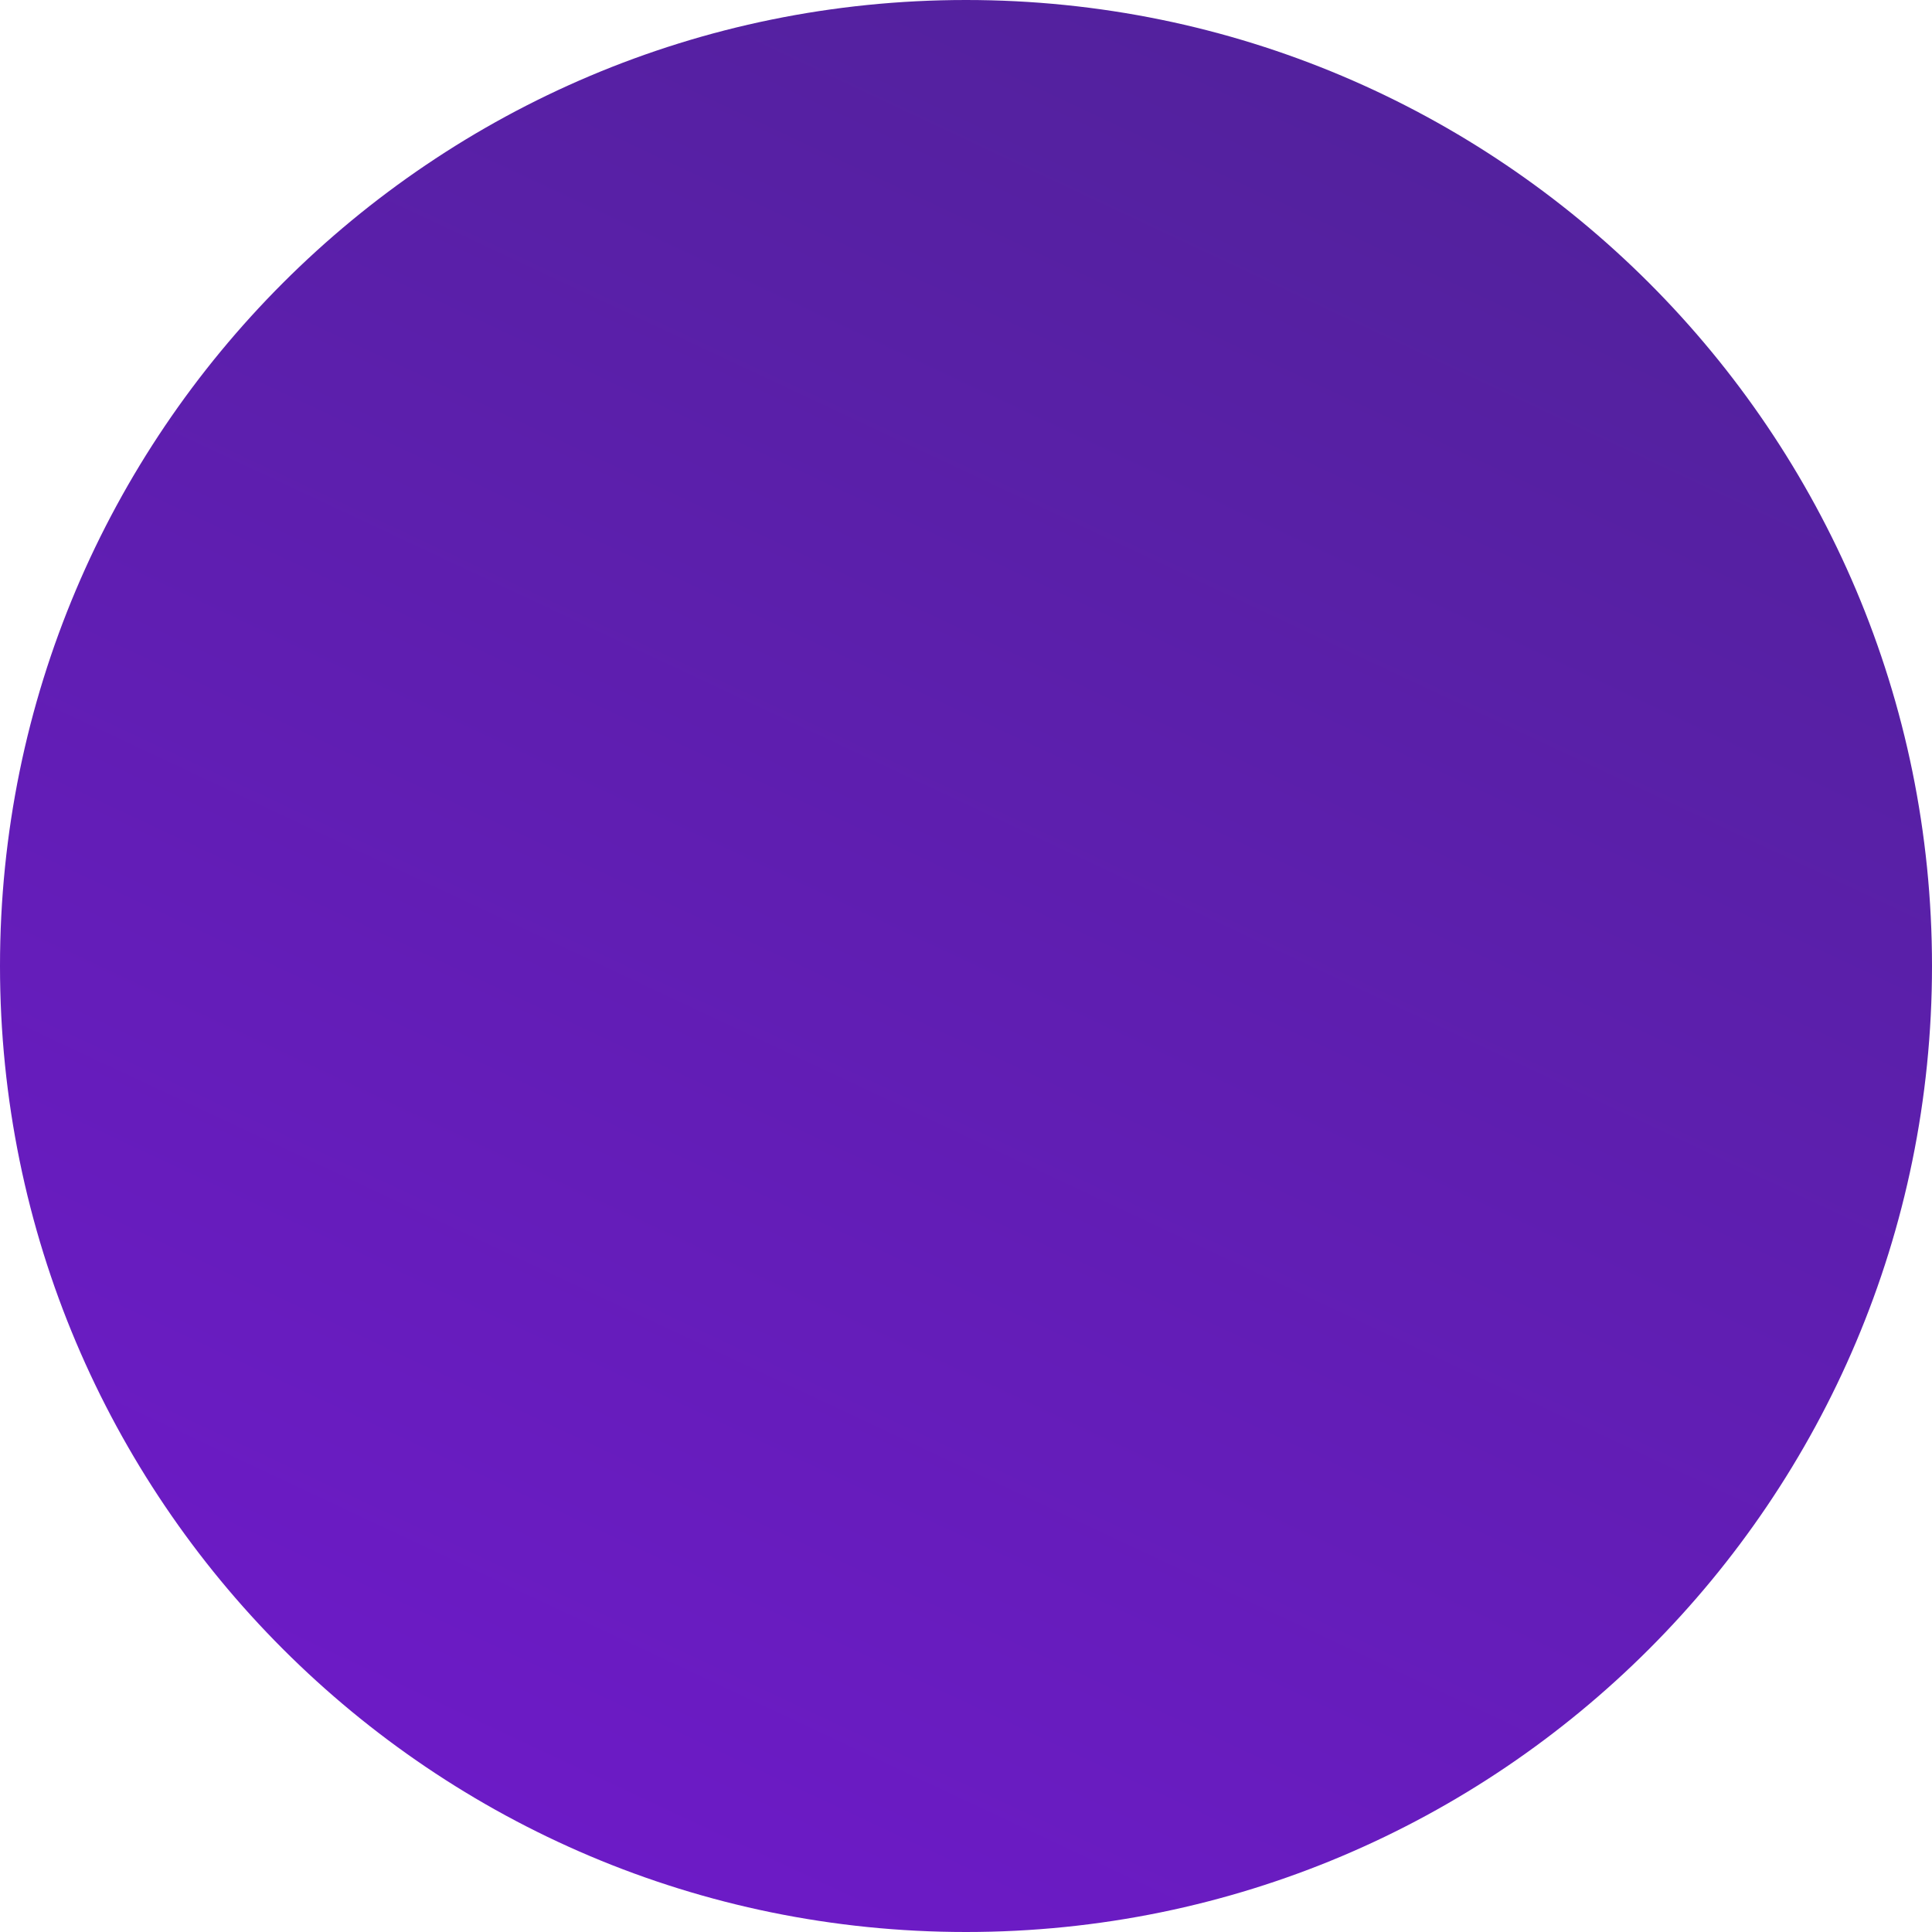
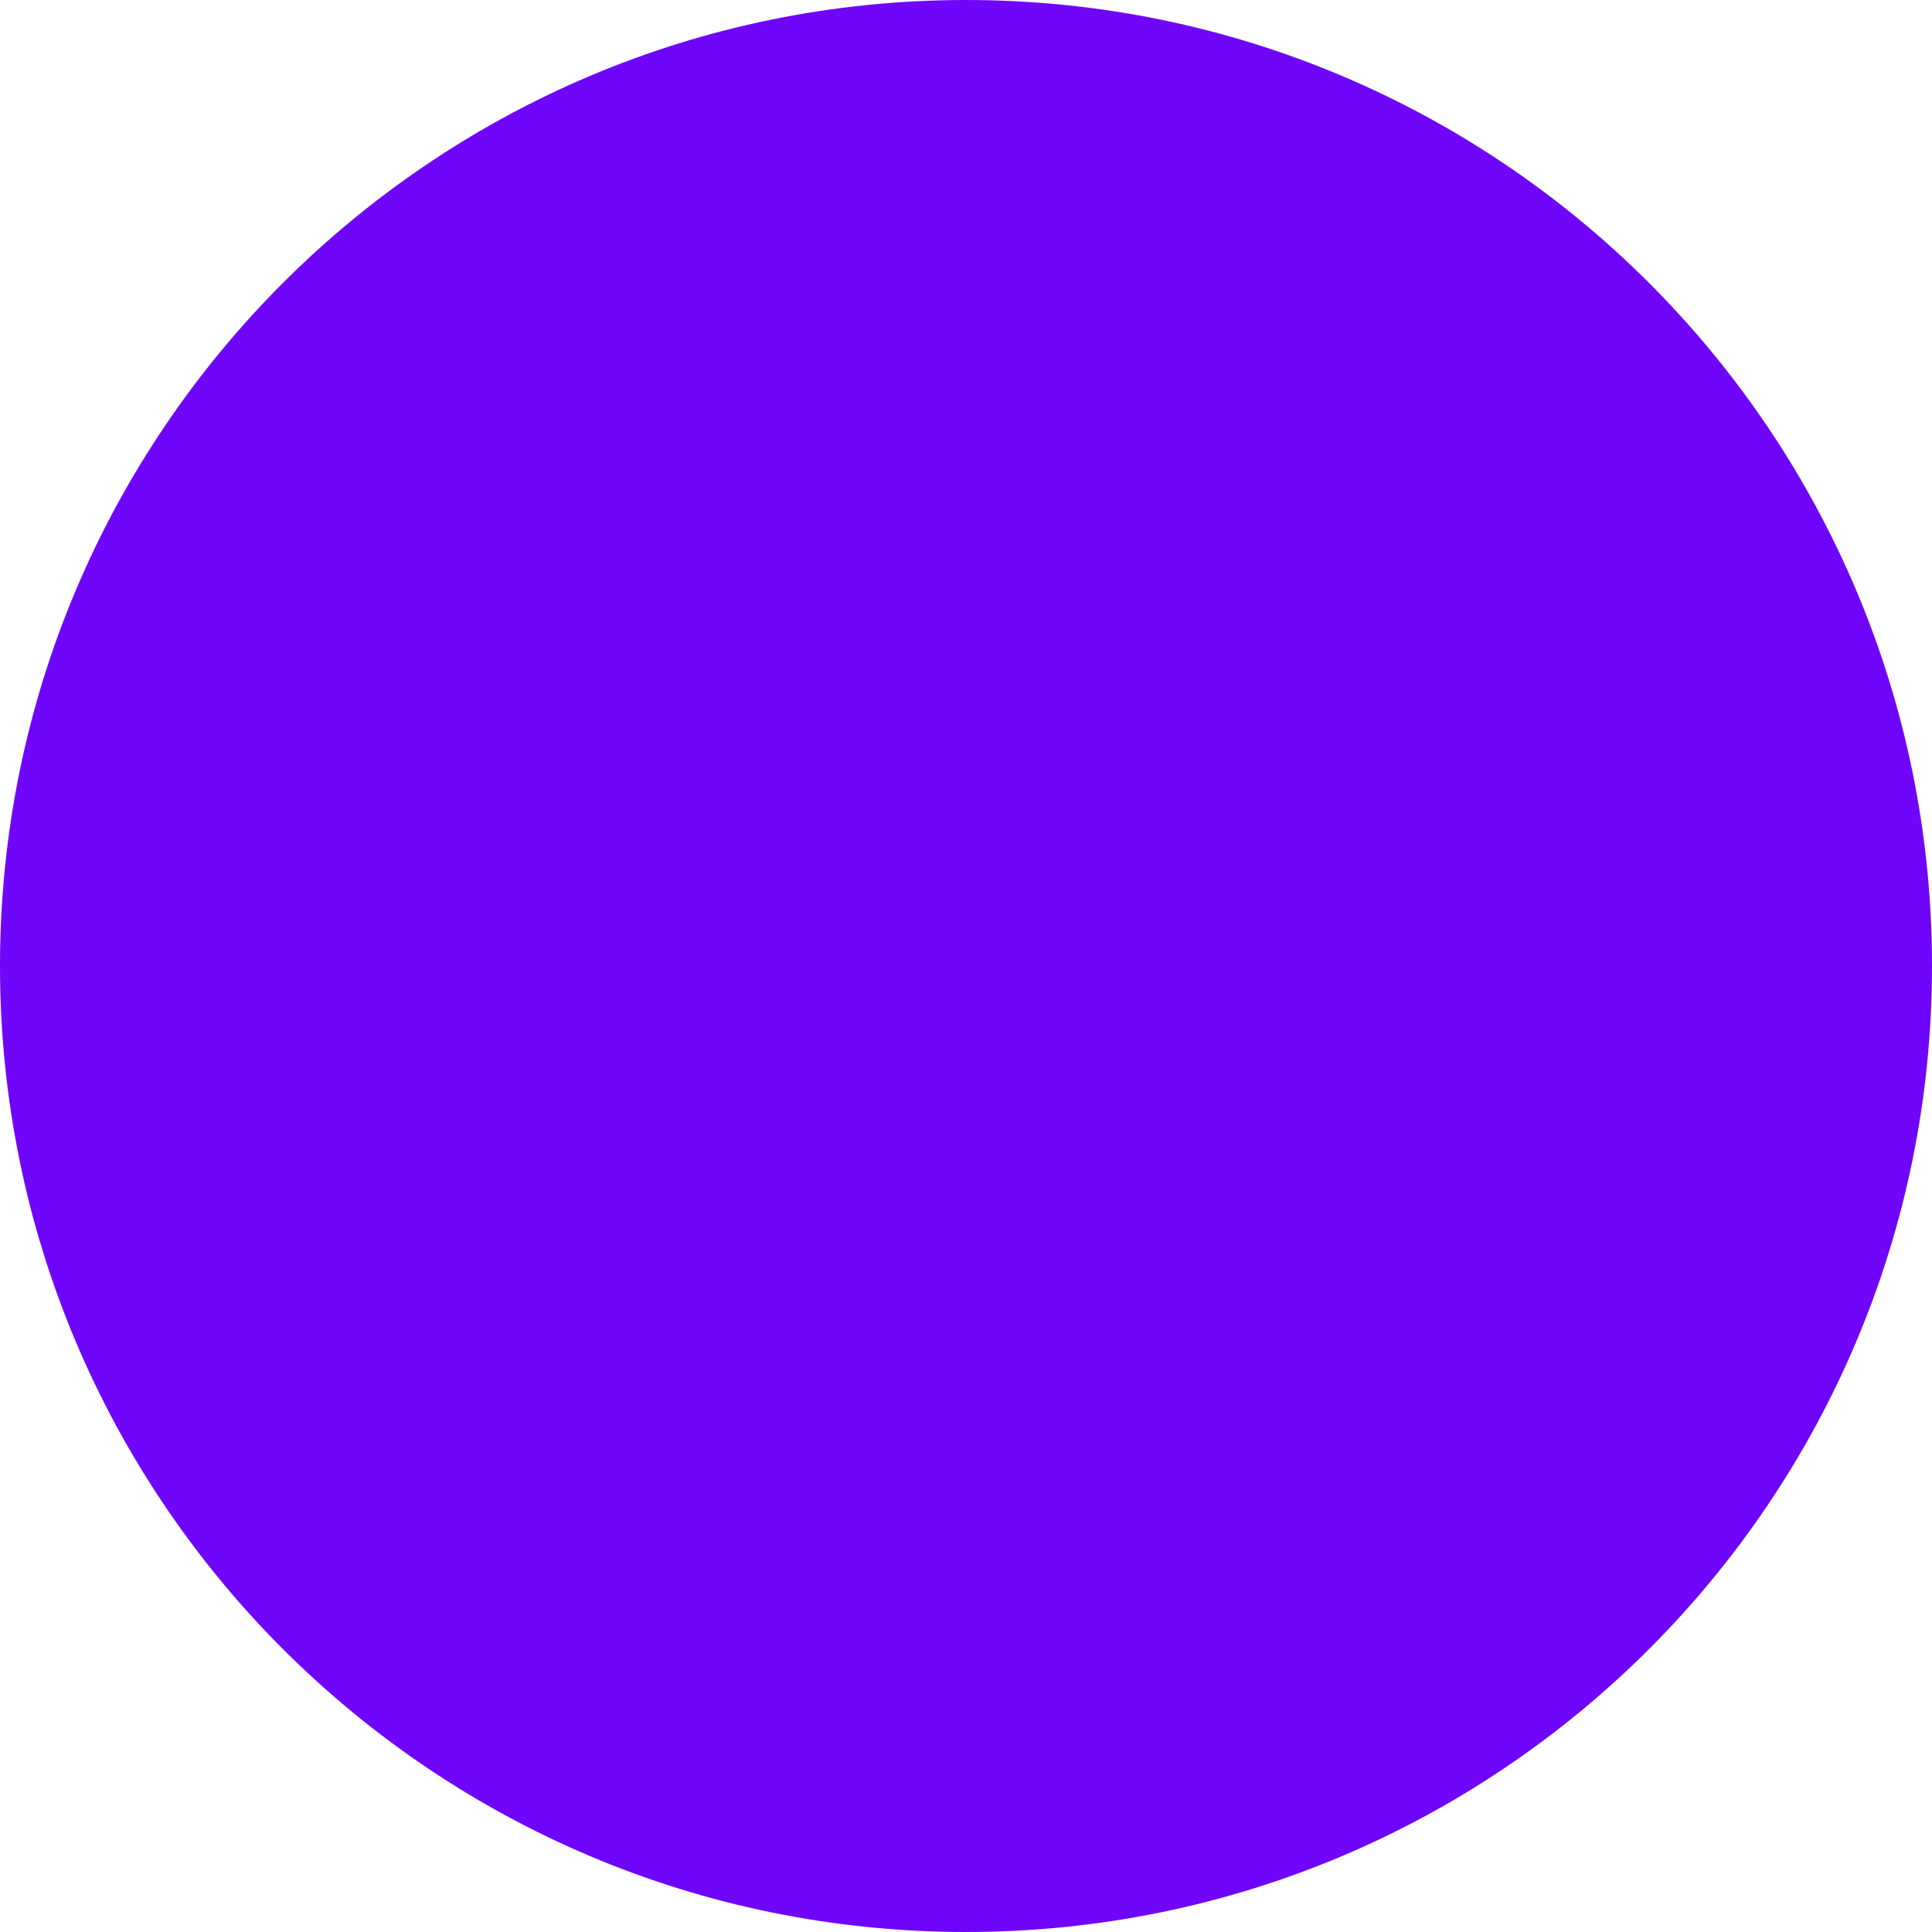
<svg xmlns="http://www.w3.org/2000/svg" width="15px" height="15px" viewBox="0 0 15 15" version="1.1">
-   <defs>
-     <linearGradient x1="253.466%" y1="-178.305%" x2="50%" y2="254.894%" id="linearGradient-1">
-       <stop stop-color="#133139" offset="0%" />
-       <stop stop-color="#9012FE" offset="100%" />
-     </linearGradient>
-   </defs>
+   <defs />
  <g id="Page-1" stroke="none" stroke-width="1" fill="none" fill-rule="evenodd">
-     <g id="Artboard-3" fill="url(#linearGradient-1)">
+     <g id="Artboard-5" fill="#6F06FB">
      <circle id="Oval" cx="7.5" cy="7.5" r="7.5" />
    </g>
  </g>
</svg>
